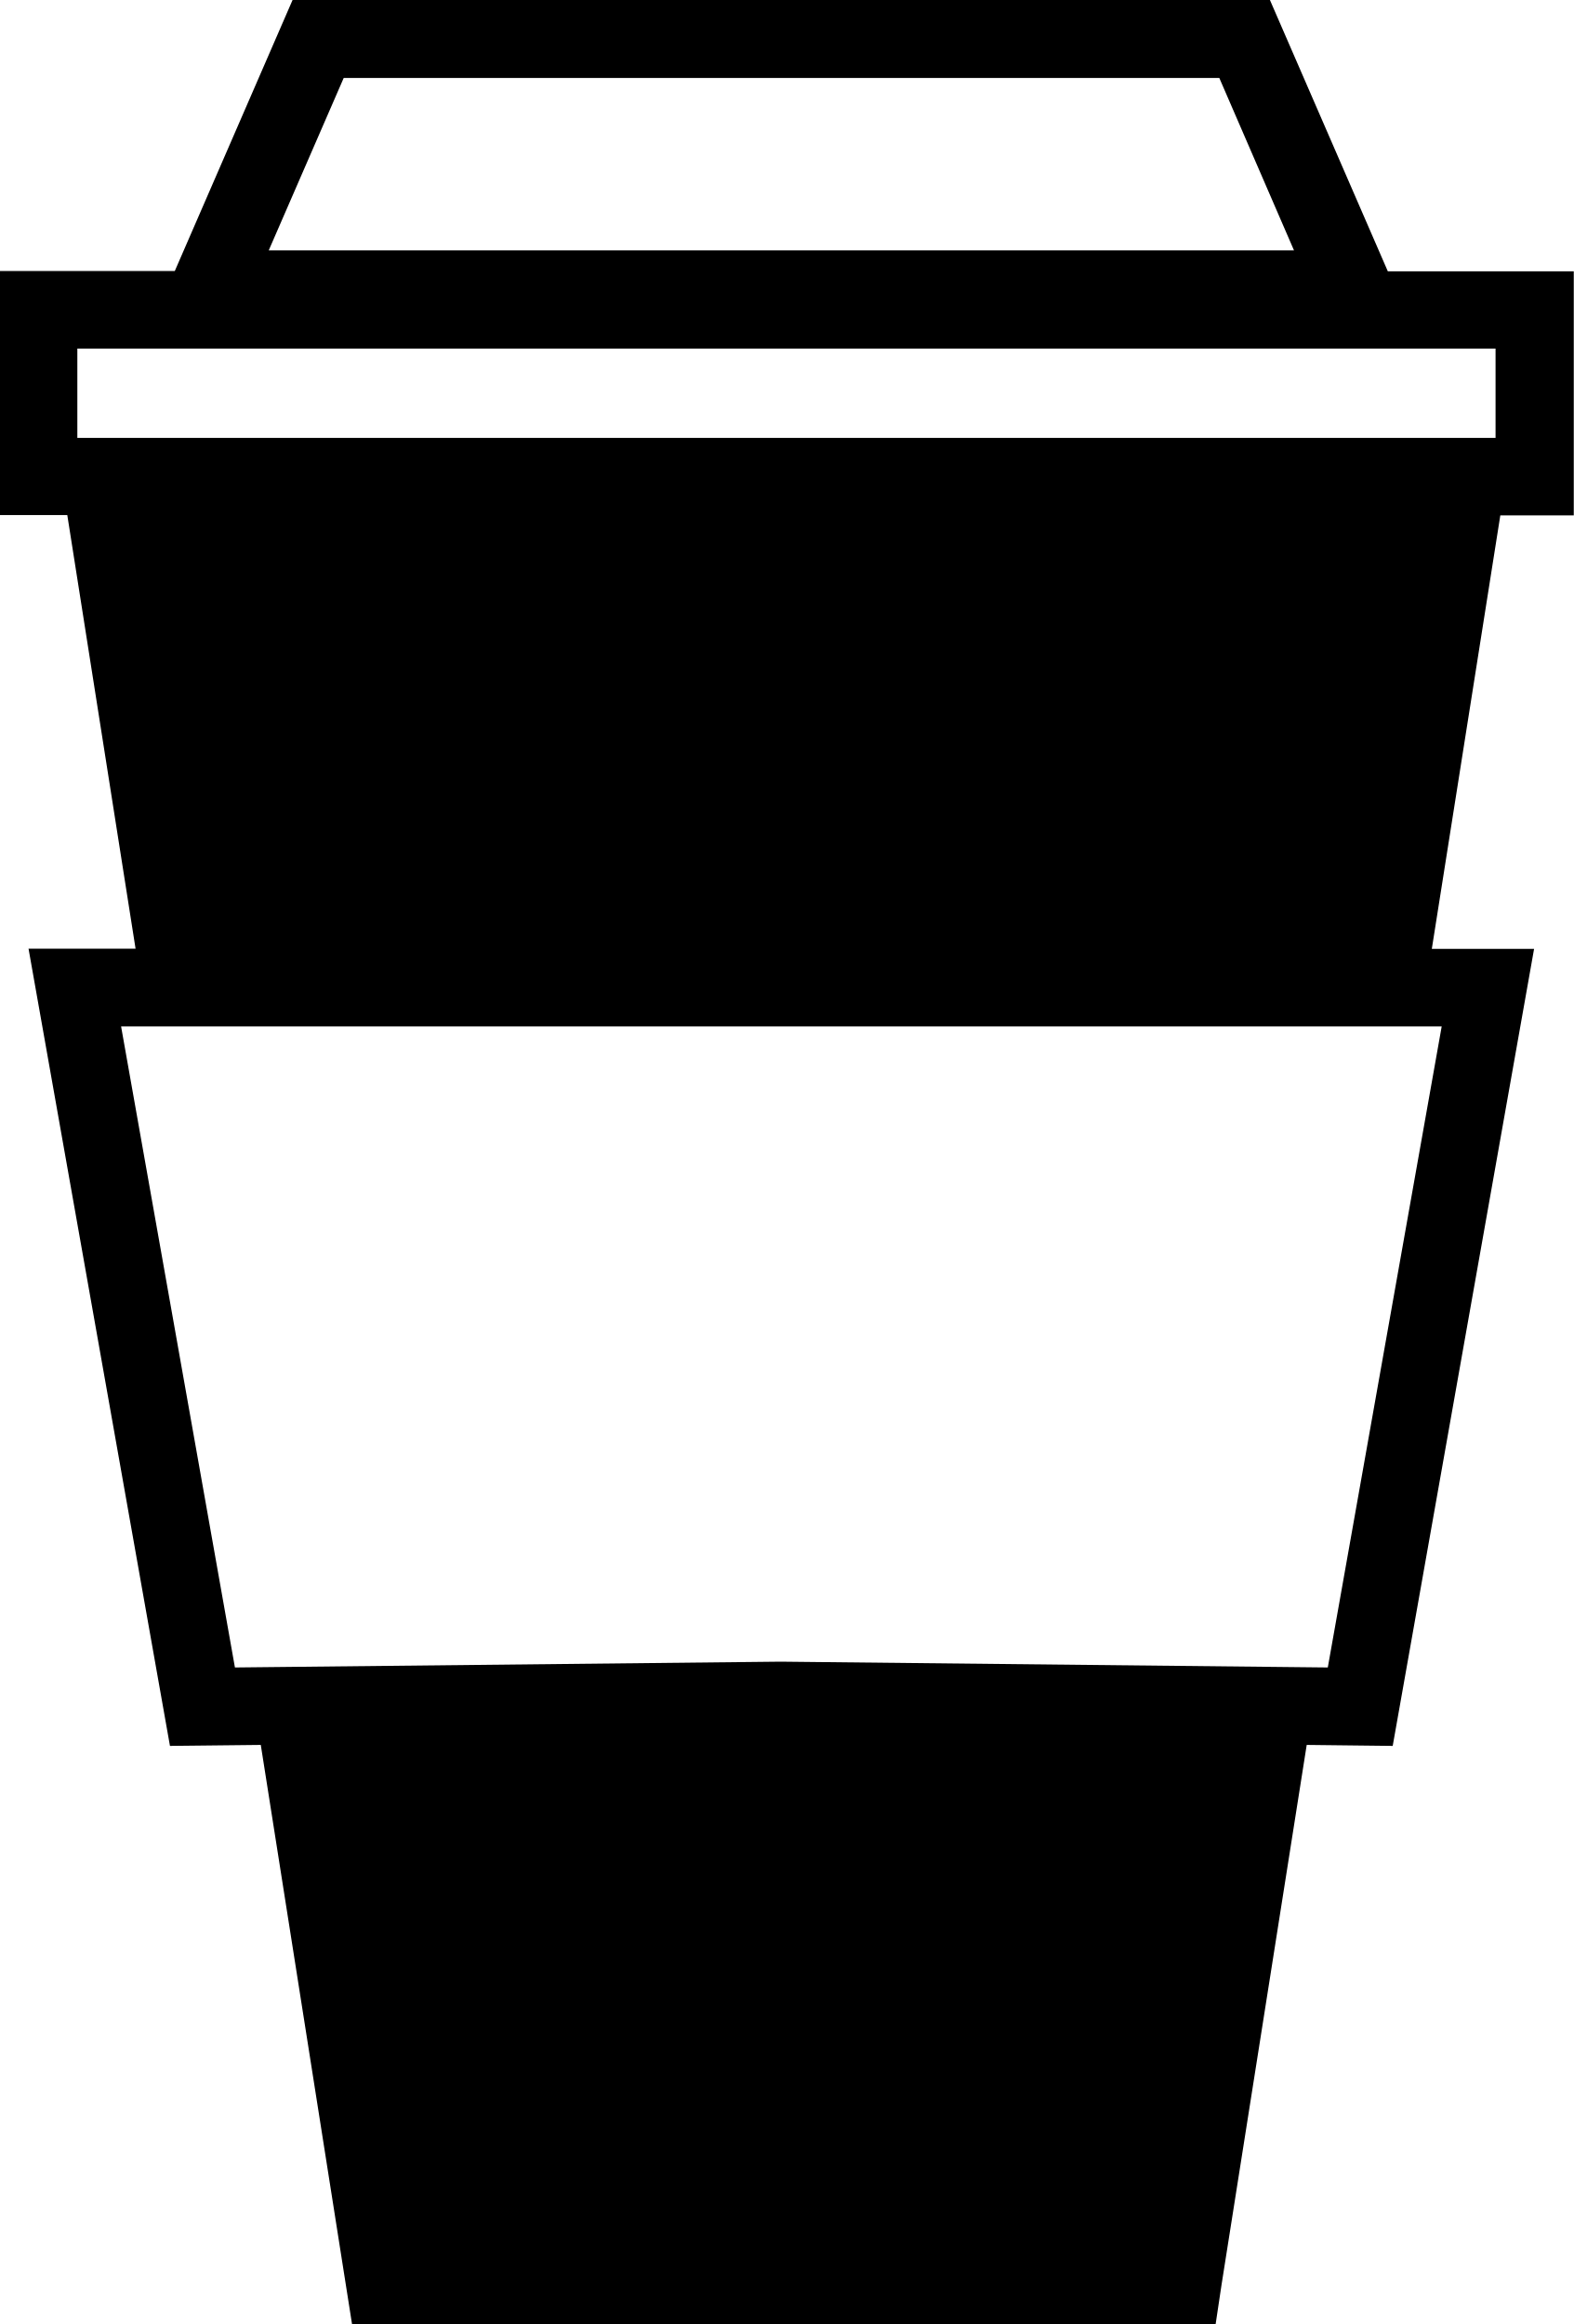
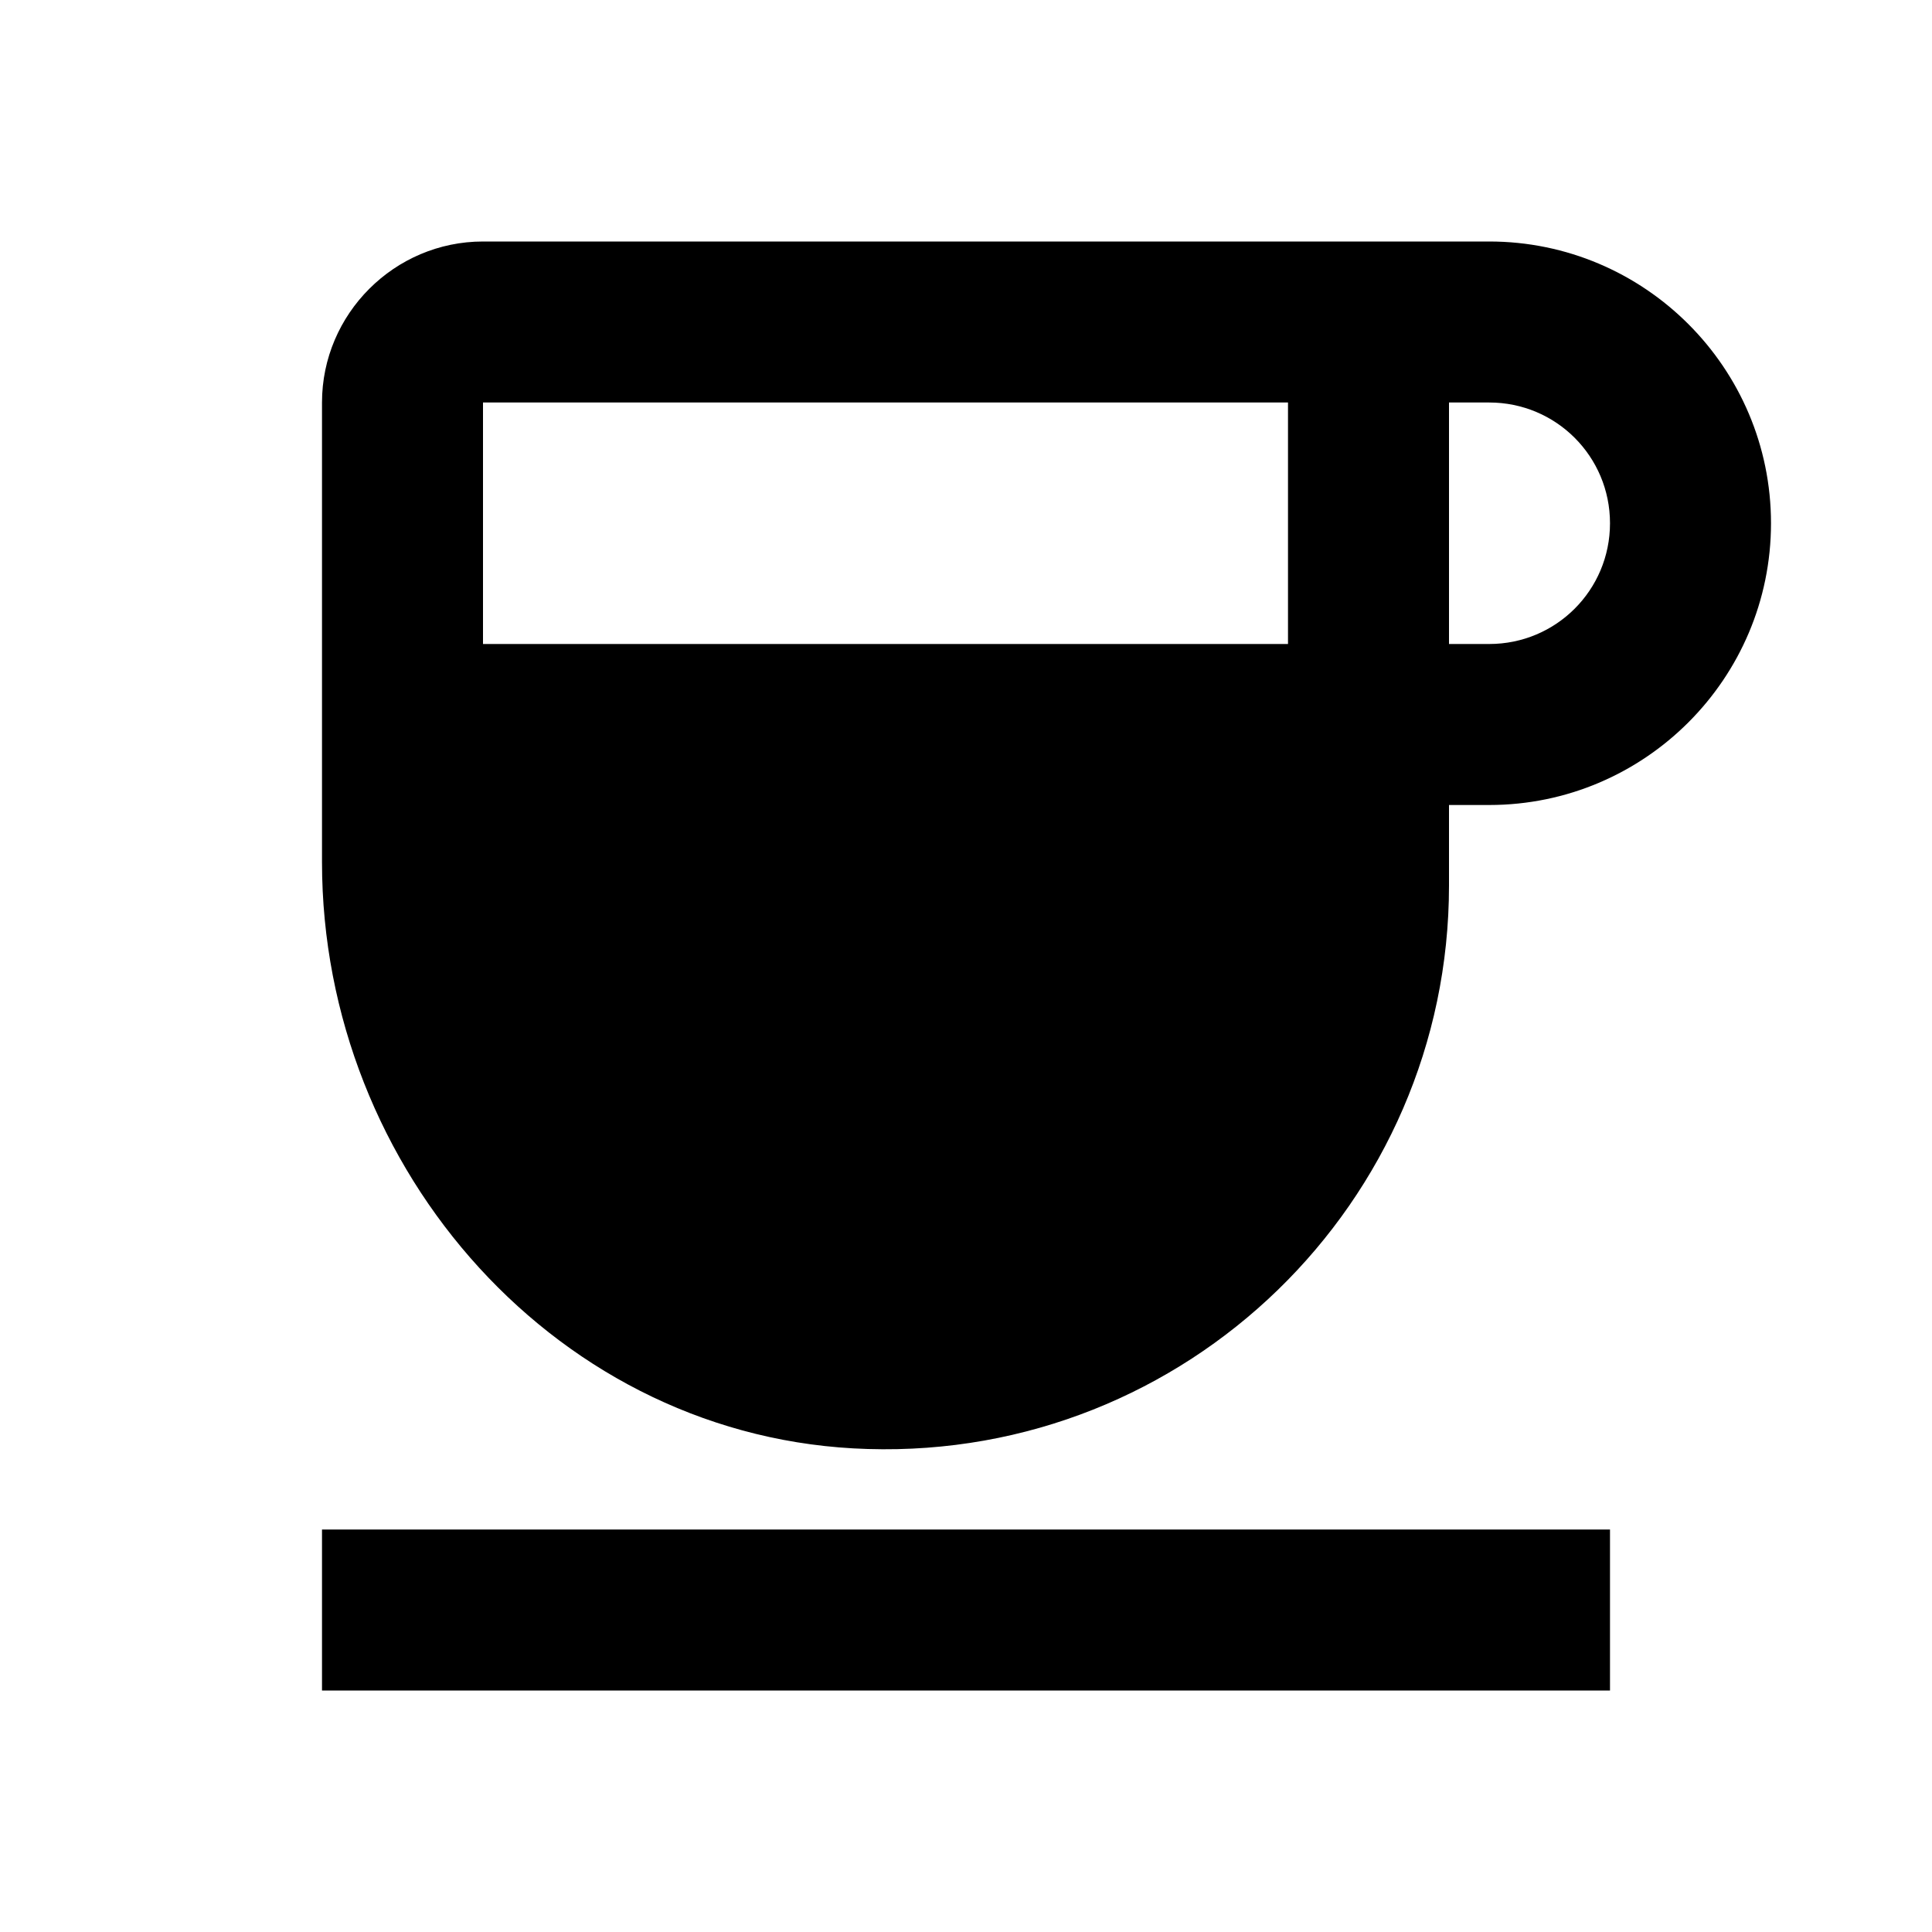
- <svg xmlns="http://www.w3.org/2000/svg" width="27.08" height="40" viewBox="0 0 27.08 40">
-   <path d="M10.851,0,8.824,4.665H5.815v4.2H6.974l1.175,7.463H6.307L8.741,30.05l1.563-.017L11.874,40H26.737l.1-.667,1.467-9.3,1.48.017,2.433-13.718h-1.76L31.636,8.87H32.9v-4.2H29.7L27.671,0Zm.88,1.342H26.8l1.285,2.967H10.441ZM7.147,6H31.554V7.537H7.147ZM7.9,17.667H30.627L28.667,28.7l-9.415-.1-9.393.1Z" transform="translate(-5.816)" />
+ <svg xmlns="http://www.w3.org/2000/svg" enable-background="new 0 0 24 24" height="24" viewBox="0 0 24 24" width="24">
+   <g>
+     <path d="M0,0h24v24H0V0z" fill="none" />
+   </g>
+   <g>
+     <path d="M18.5,3H6C4.9,3,4,3.9,4,5v5.71c0,3.83,2.95,7.18,6.78,7.29c3.96,0.12,7.22-3.06,7.22-7v-1h0.5c1.93,0,3.5-1.57,3.5-3.5 S20.43,3,18.5,3z M16,5v3H6V5H16z M18.5,8H18V5h0.5C19.33,5,20,5.67,20,6.5S19.33,8,18.5,8z M4,19h16v2H4V19z" />
+   </g>
</svg>
